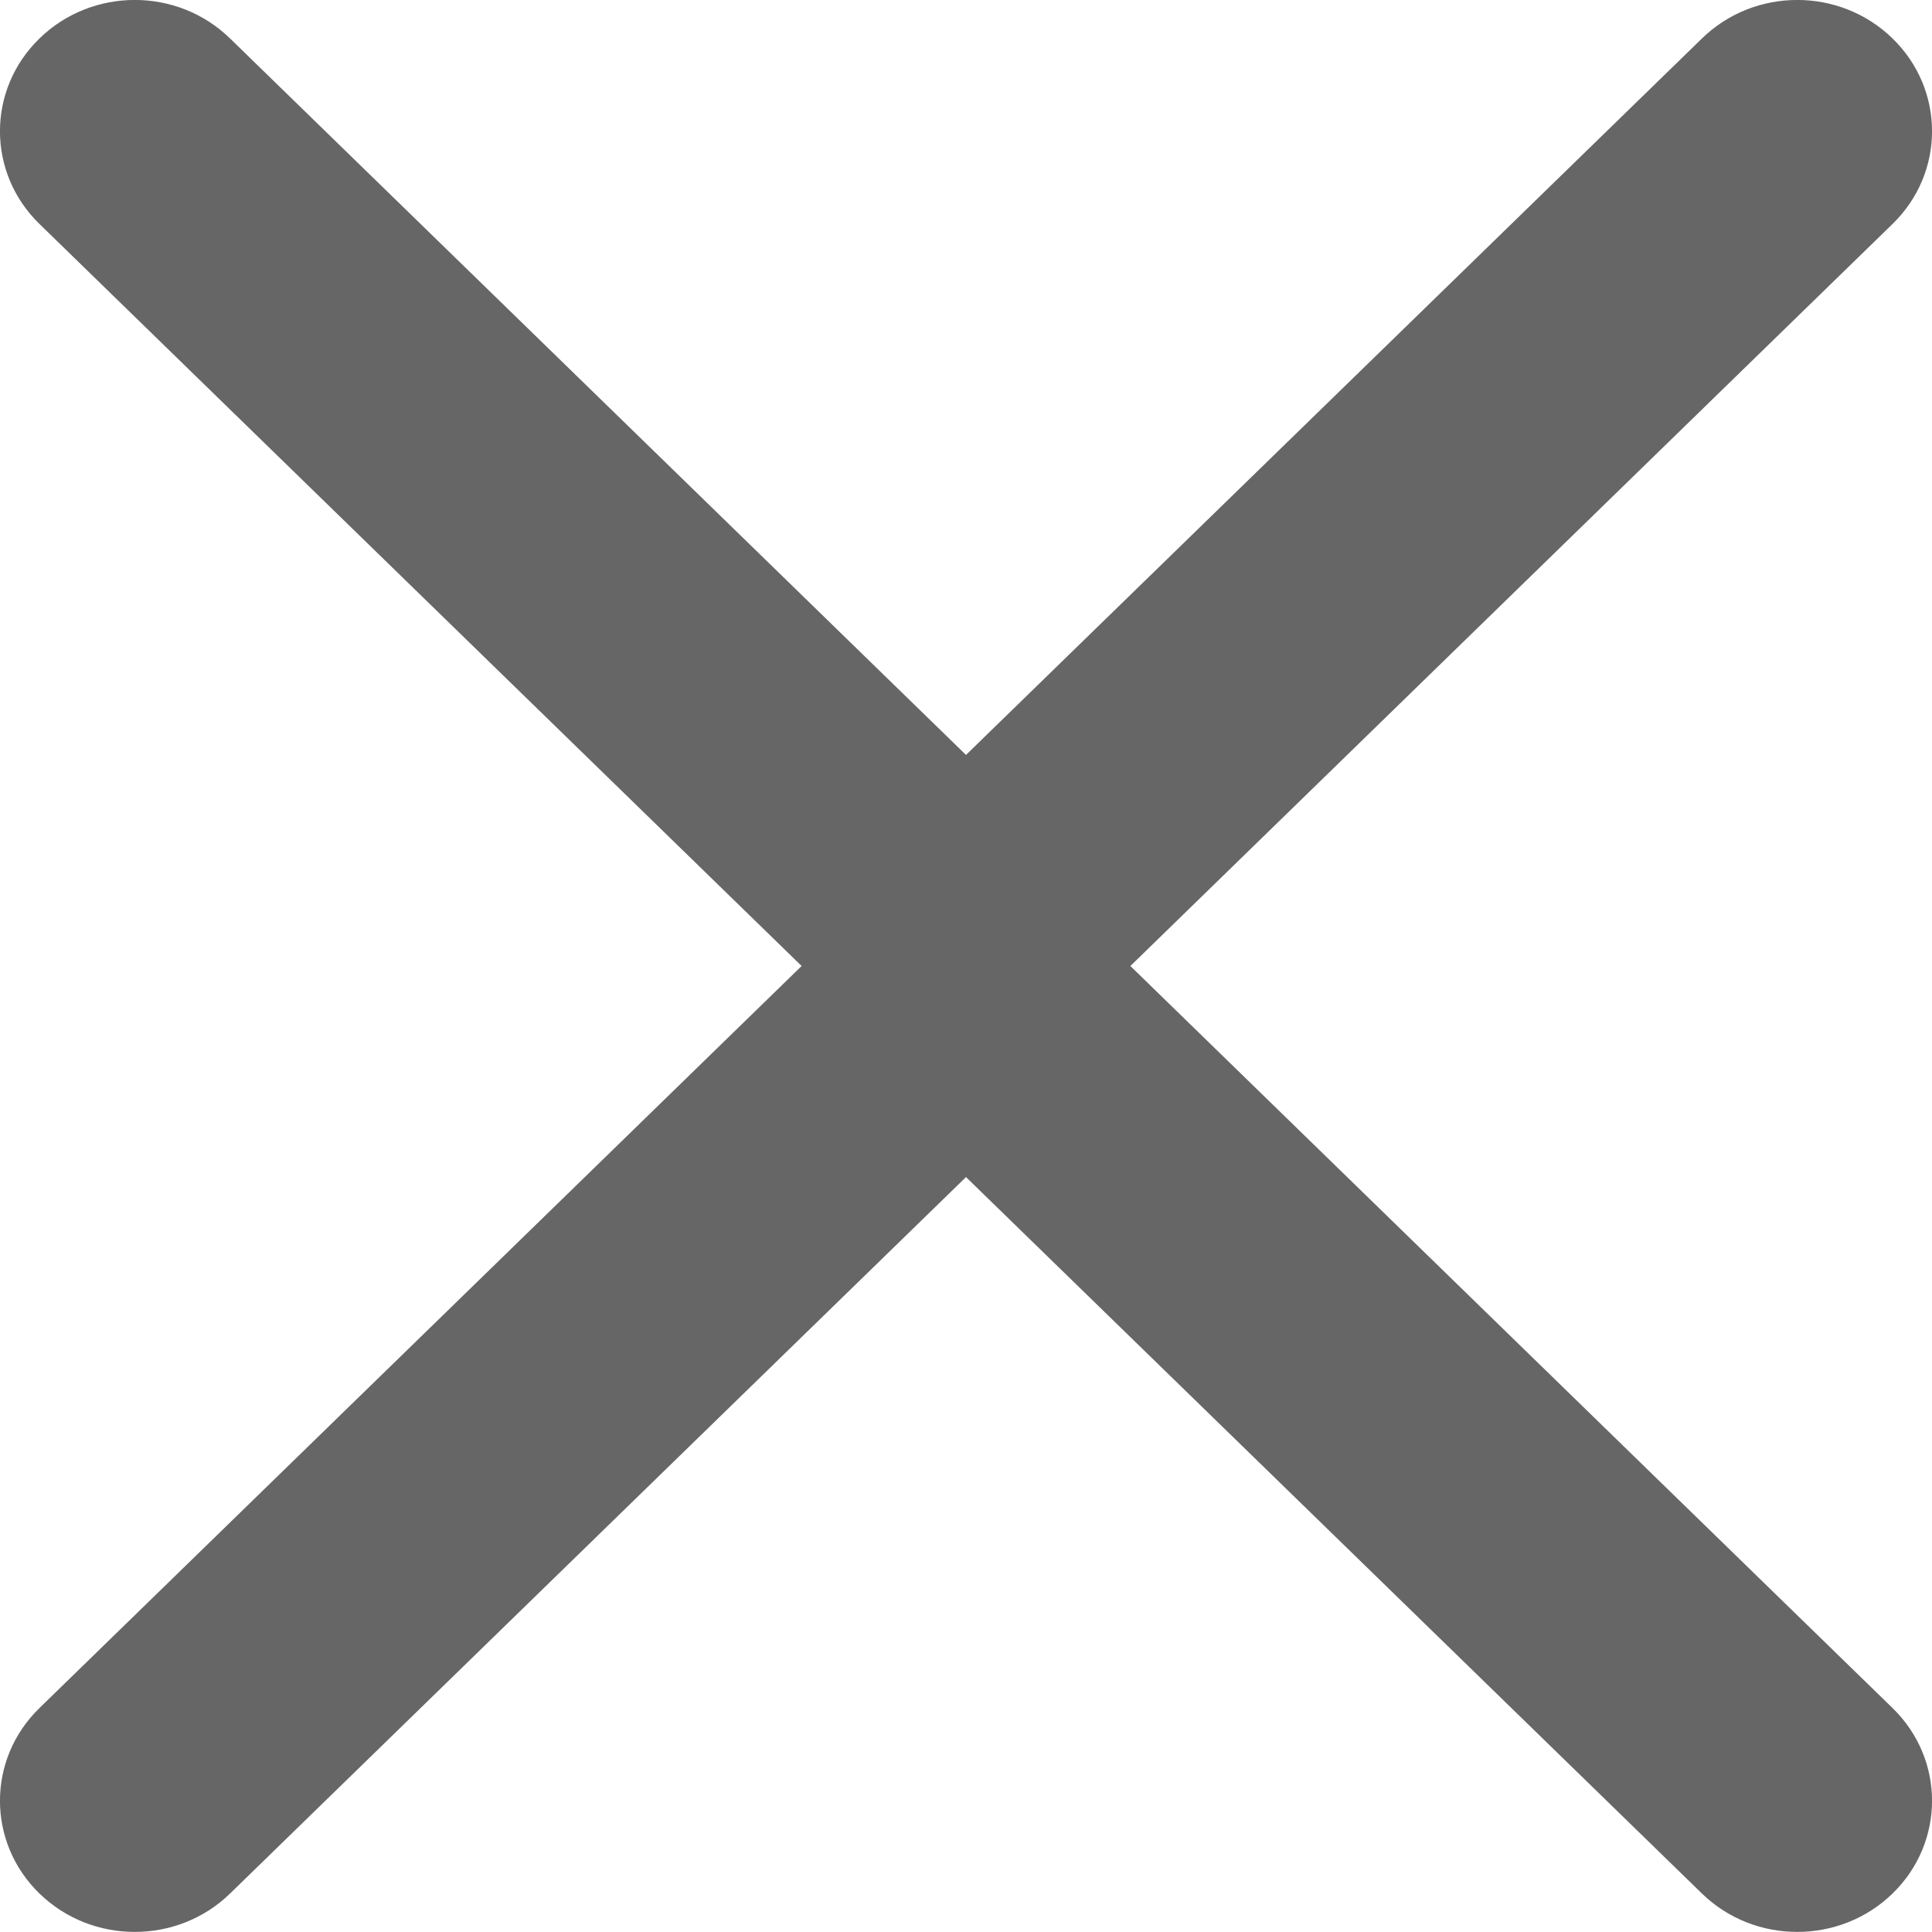
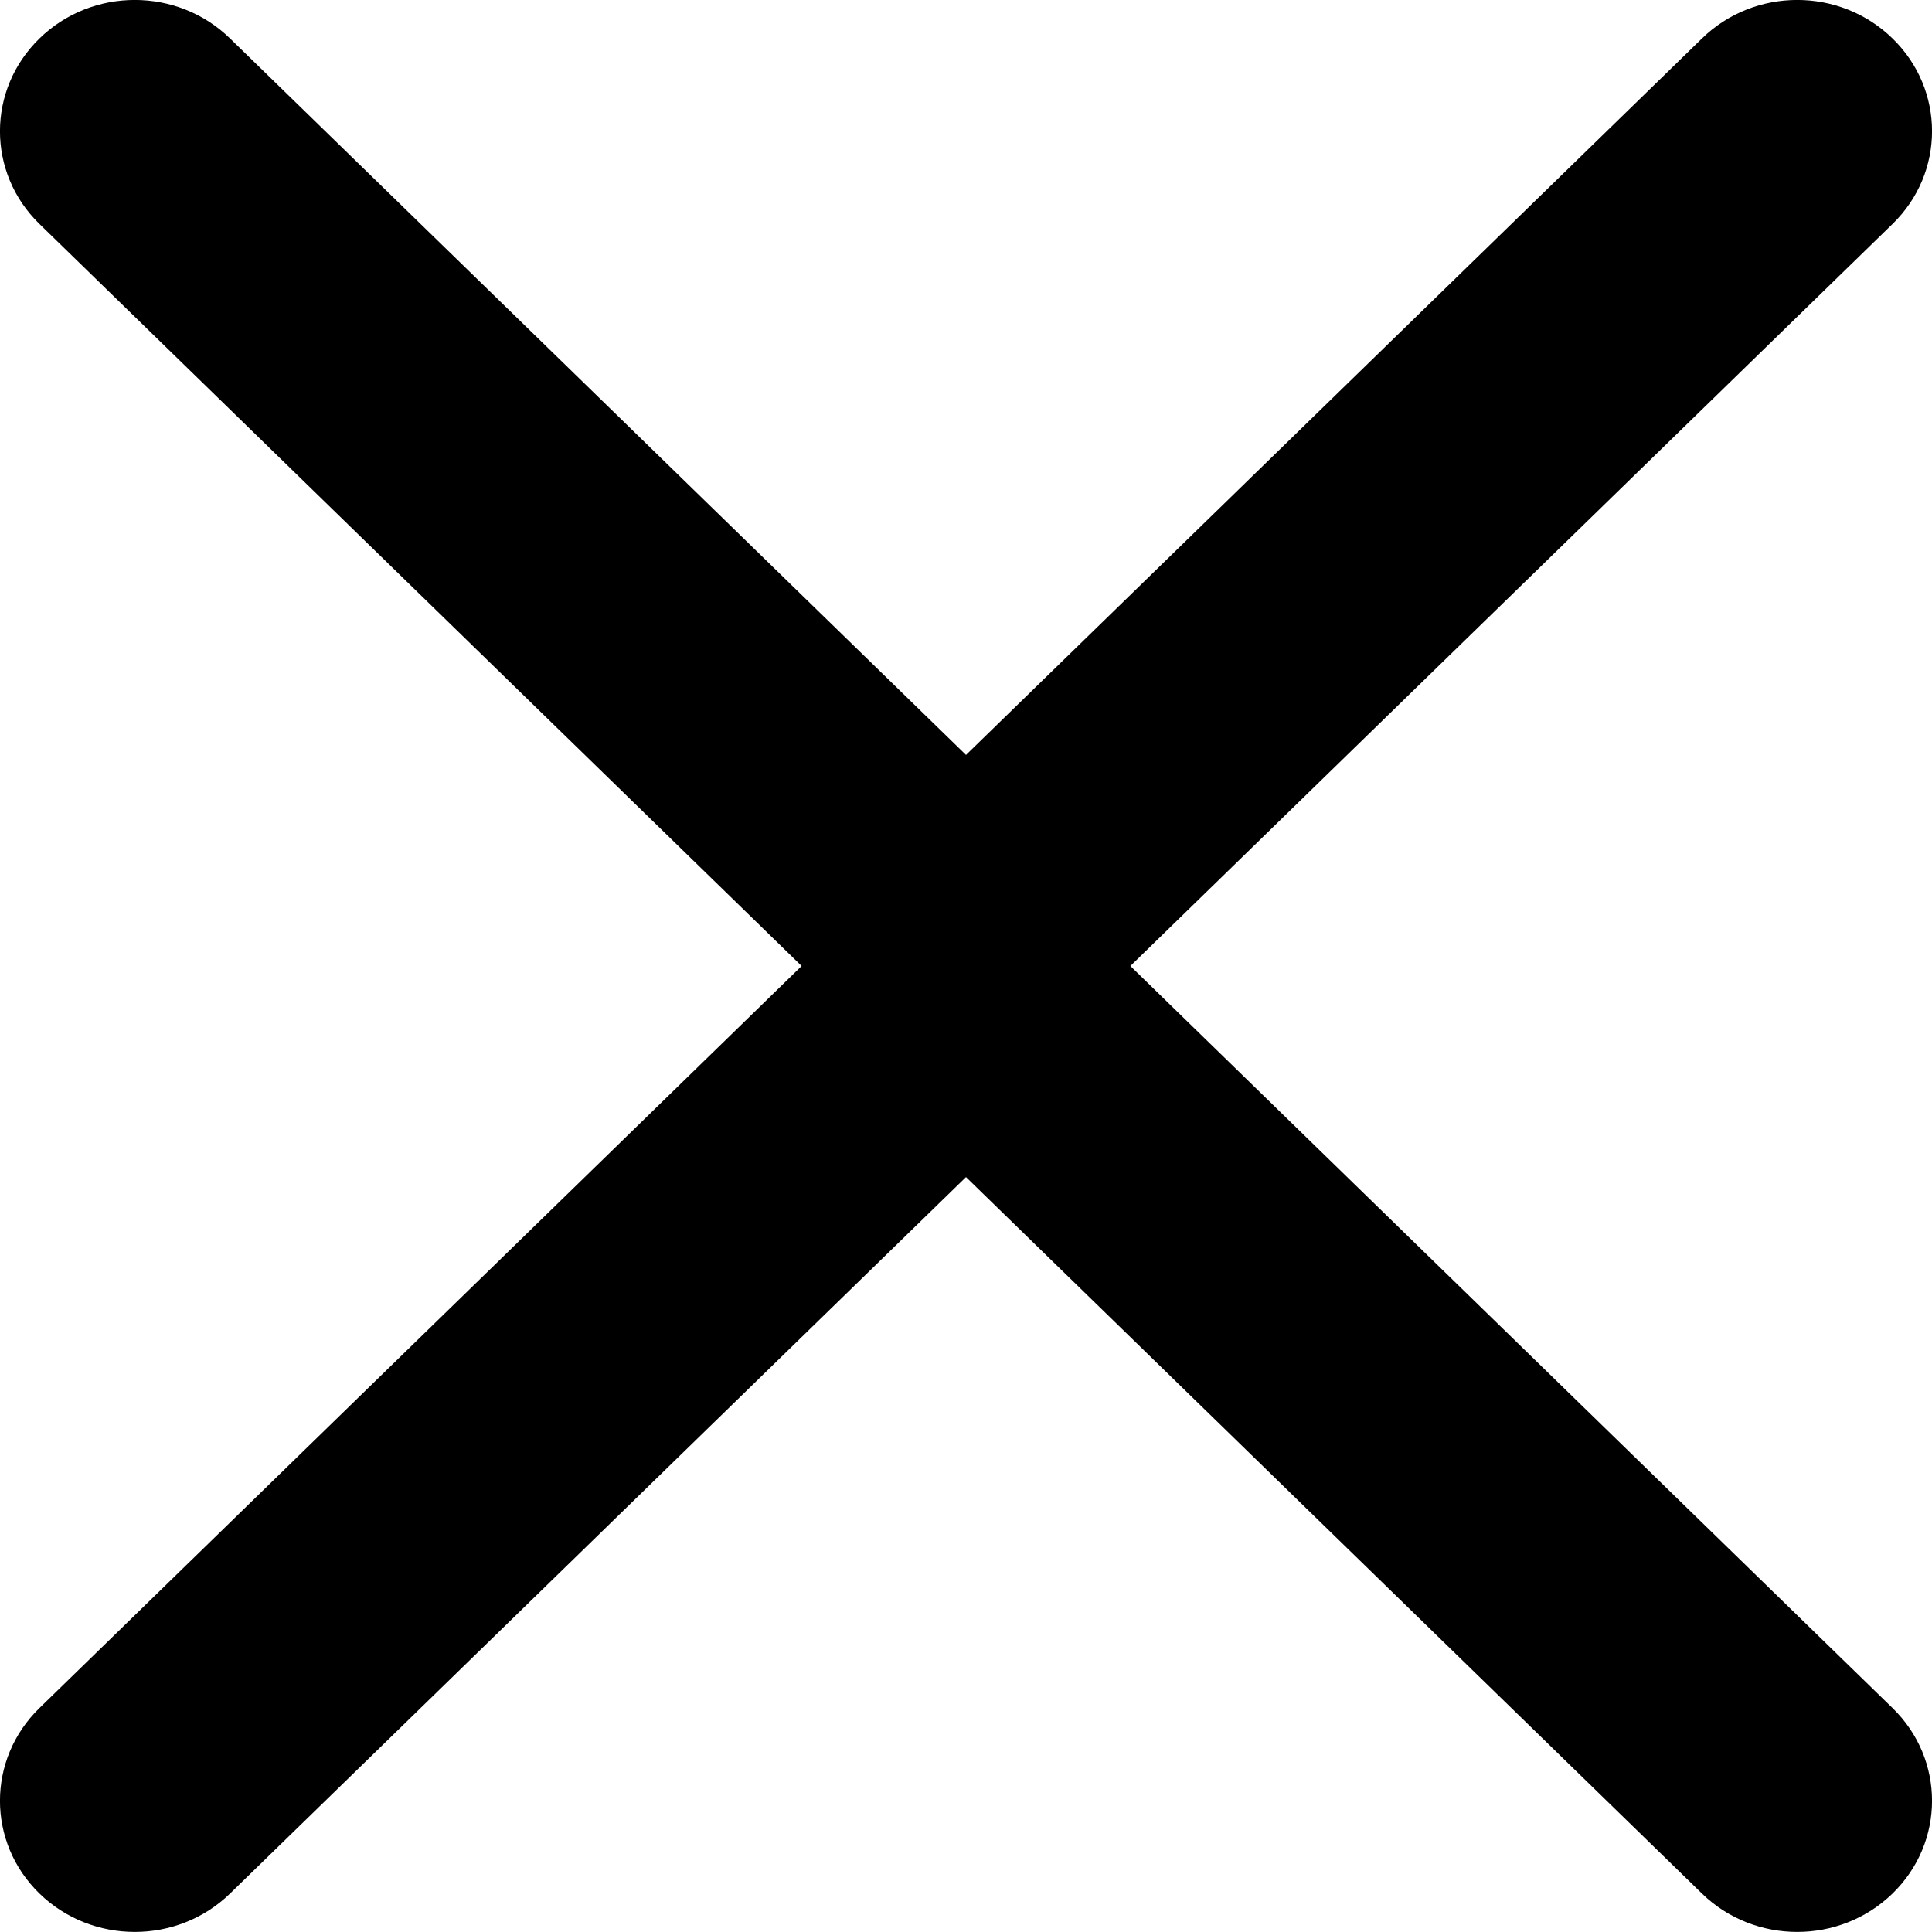
<svg xmlns="http://www.w3.org/2000/svg" width="12" height="12" viewBox="0 0 12 12">
-   <path fill-rule="evenodd" clip-rule="evenodd" d="M1.429 0.239L6.755 5.424C7.082 5.742 7.082 6.258 6.755 6.576L1.429 11.761C1.102 12.079 0.572 12.079 0.245 11.761C-0.082 11.443 -0.082 10.927 0.245 10.609L4.979 6L0.245 1.391C-0.082 1.073 -0.082 0.557 0.245 0.239C0.572 -0.08 1.102 -0.08 1.429 0.239Z" fill="#666666" />
-   <path fill-rule="evenodd" clip-rule="evenodd" d="M10.571 0.239L5.245 5.424C4.918 5.742 4.918 6.258 5.245 6.576L10.571 11.761C10.898 12.079 11.428 12.079 11.755 11.761C12.082 11.443 12.082 10.927 11.755 10.609L7.021 6L11.755 1.391C12.082 1.073 12.082 0.557 11.755 0.239C11.428 -0.08 10.898 -0.08 10.571 0.239Z" fill="#666666" />
+   <path fill-rule="evenodd" clip-rule="evenodd" d="M1.429 0.239L6.755 5.424C7.082 5.742 7.082 6.258 6.755 6.576L1.429 11.761C1.102 12.079 0.572 12.079 0.245 11.761C-0.082 11.443 -0.082 10.927 0.245 10.609L4.979 6L0.245 1.391C-0.082 1.073 -0.082 0.557 0.245 0.239C0.572 -0.08 1.102 -0.08 1.429 0.239Z" />
+   <path fill-rule="evenodd" clip-rule="evenodd" d="M10.571 0.239L5.245 5.424C4.918 5.742 4.918 6.258 5.245 6.576L10.571 11.761C10.898 12.079 11.428 12.079 11.755 11.761C12.082 11.443 12.082 10.927 11.755 10.609L7.021 6L11.755 1.391C12.082 1.073 12.082 0.557 11.755 0.239C11.428 -0.08 10.898 -0.08 10.571 0.239Z" />
</svg>
